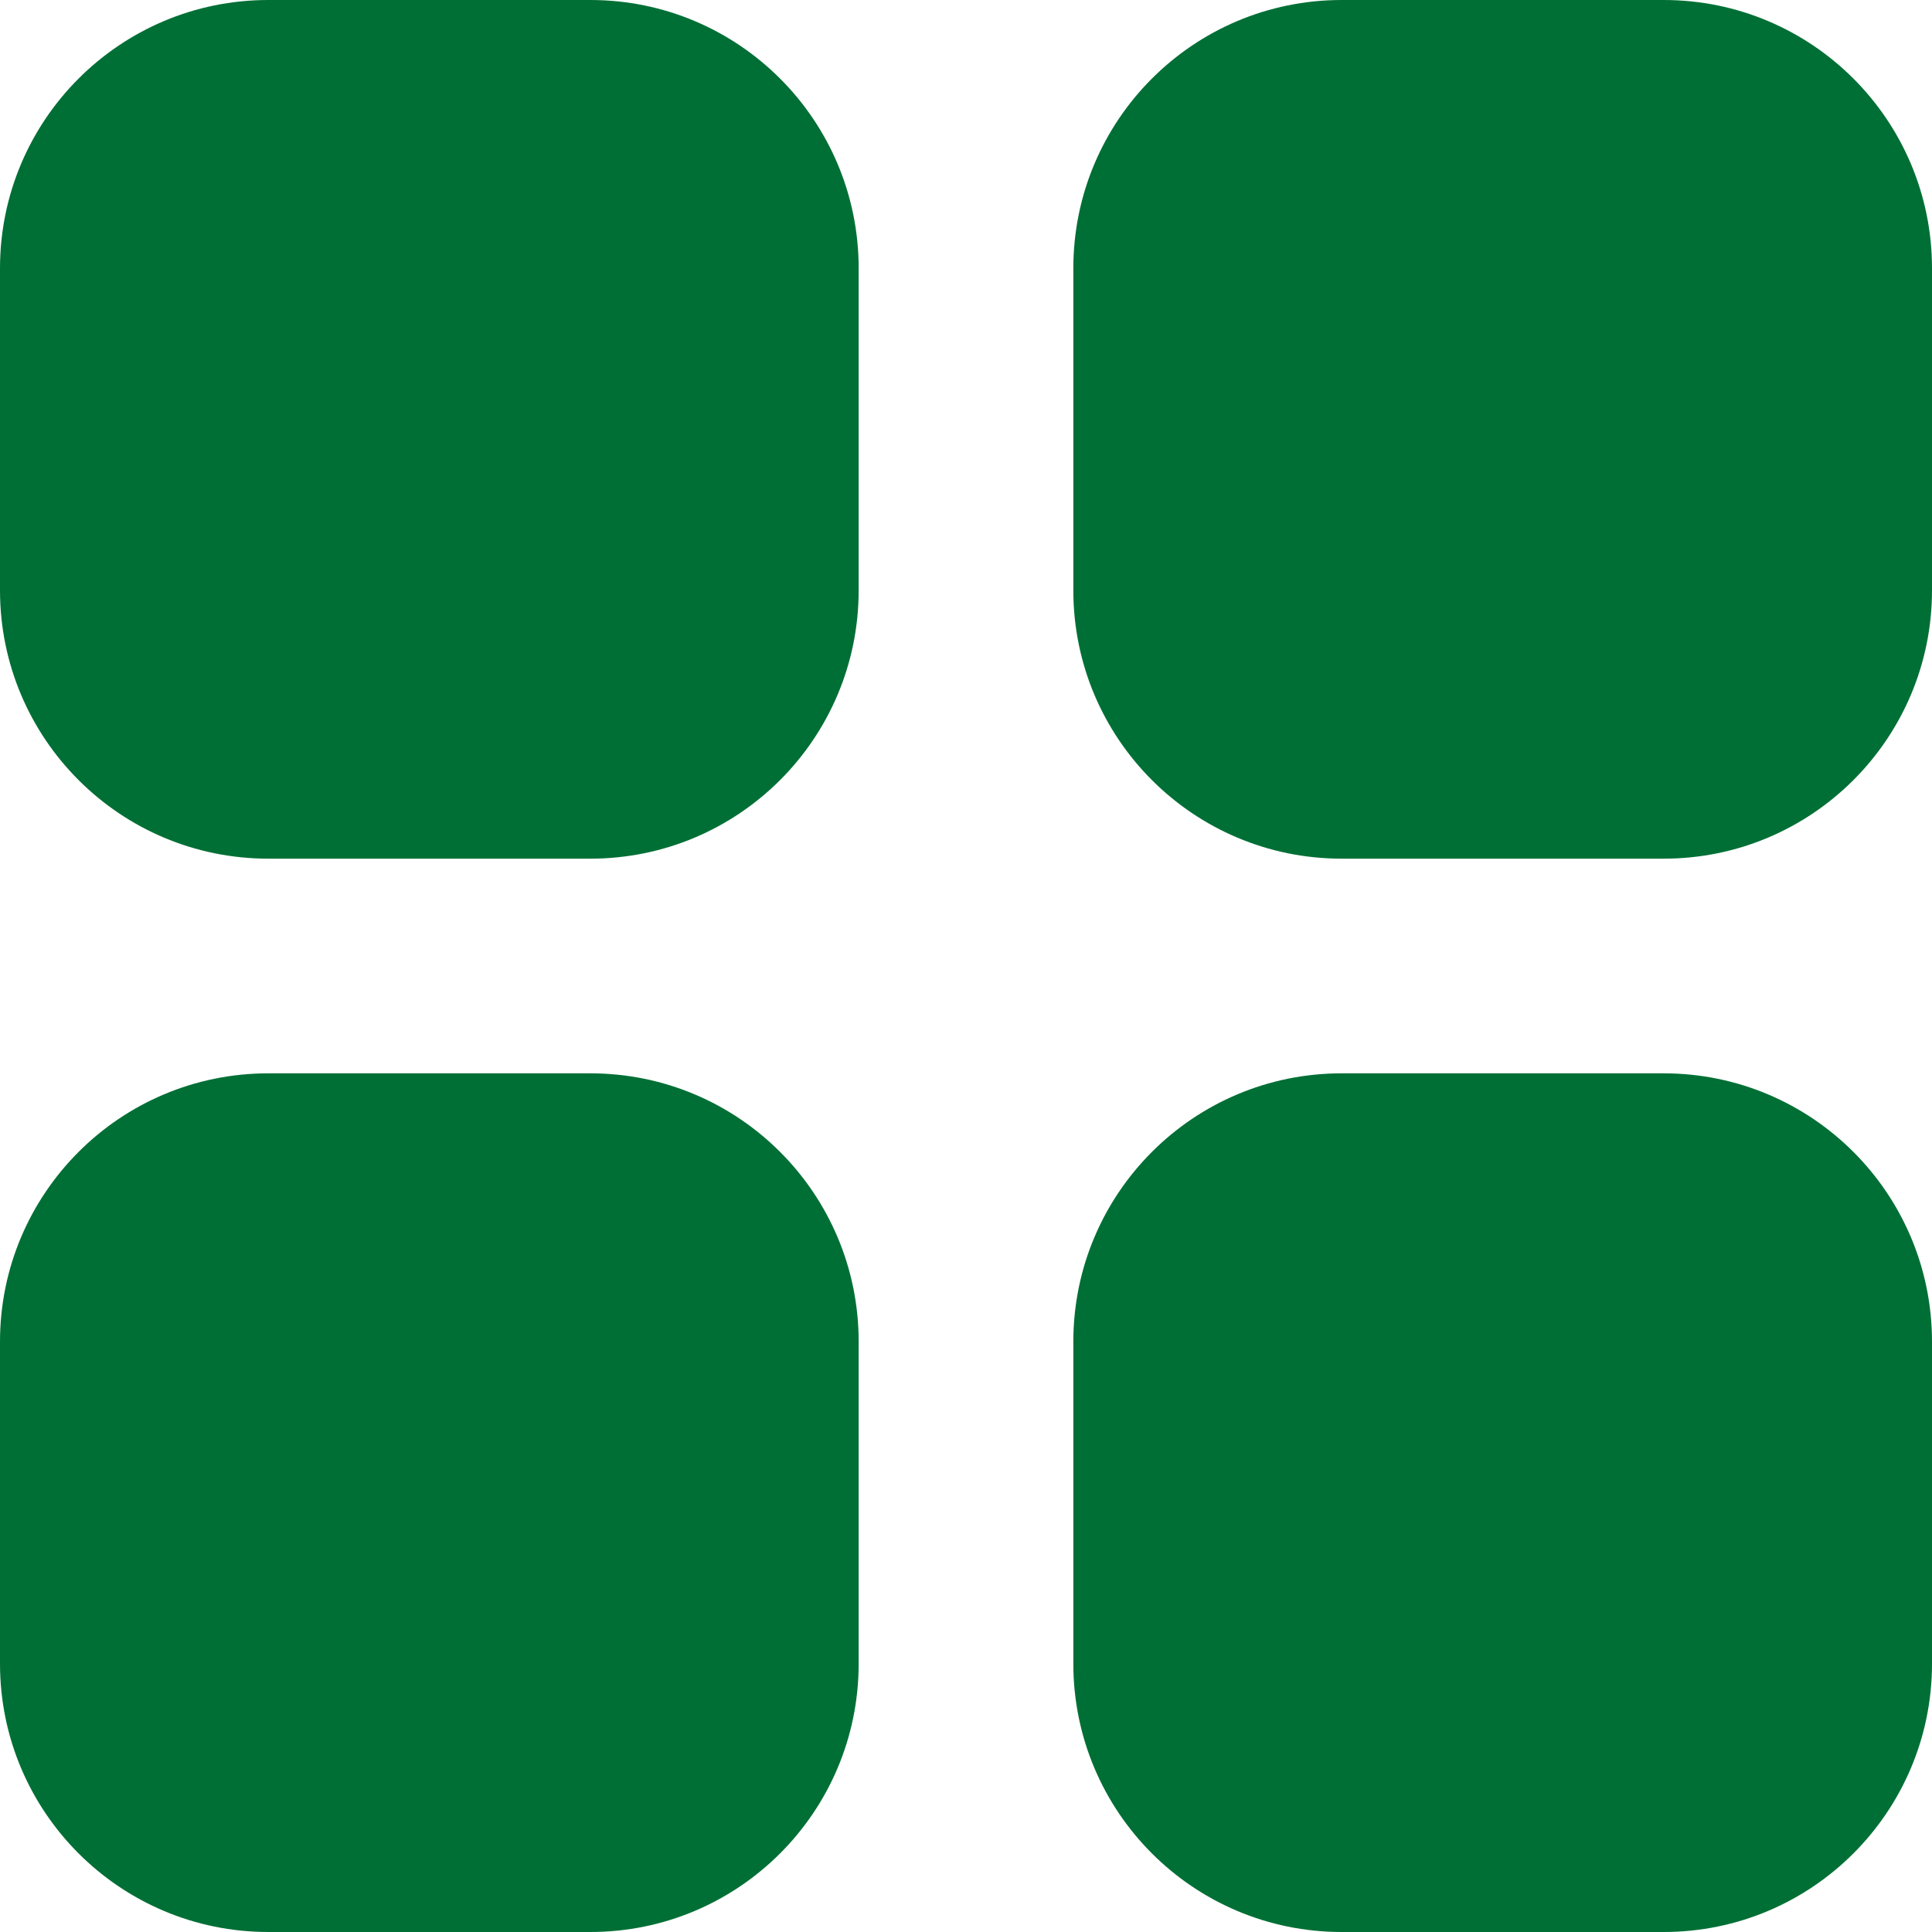
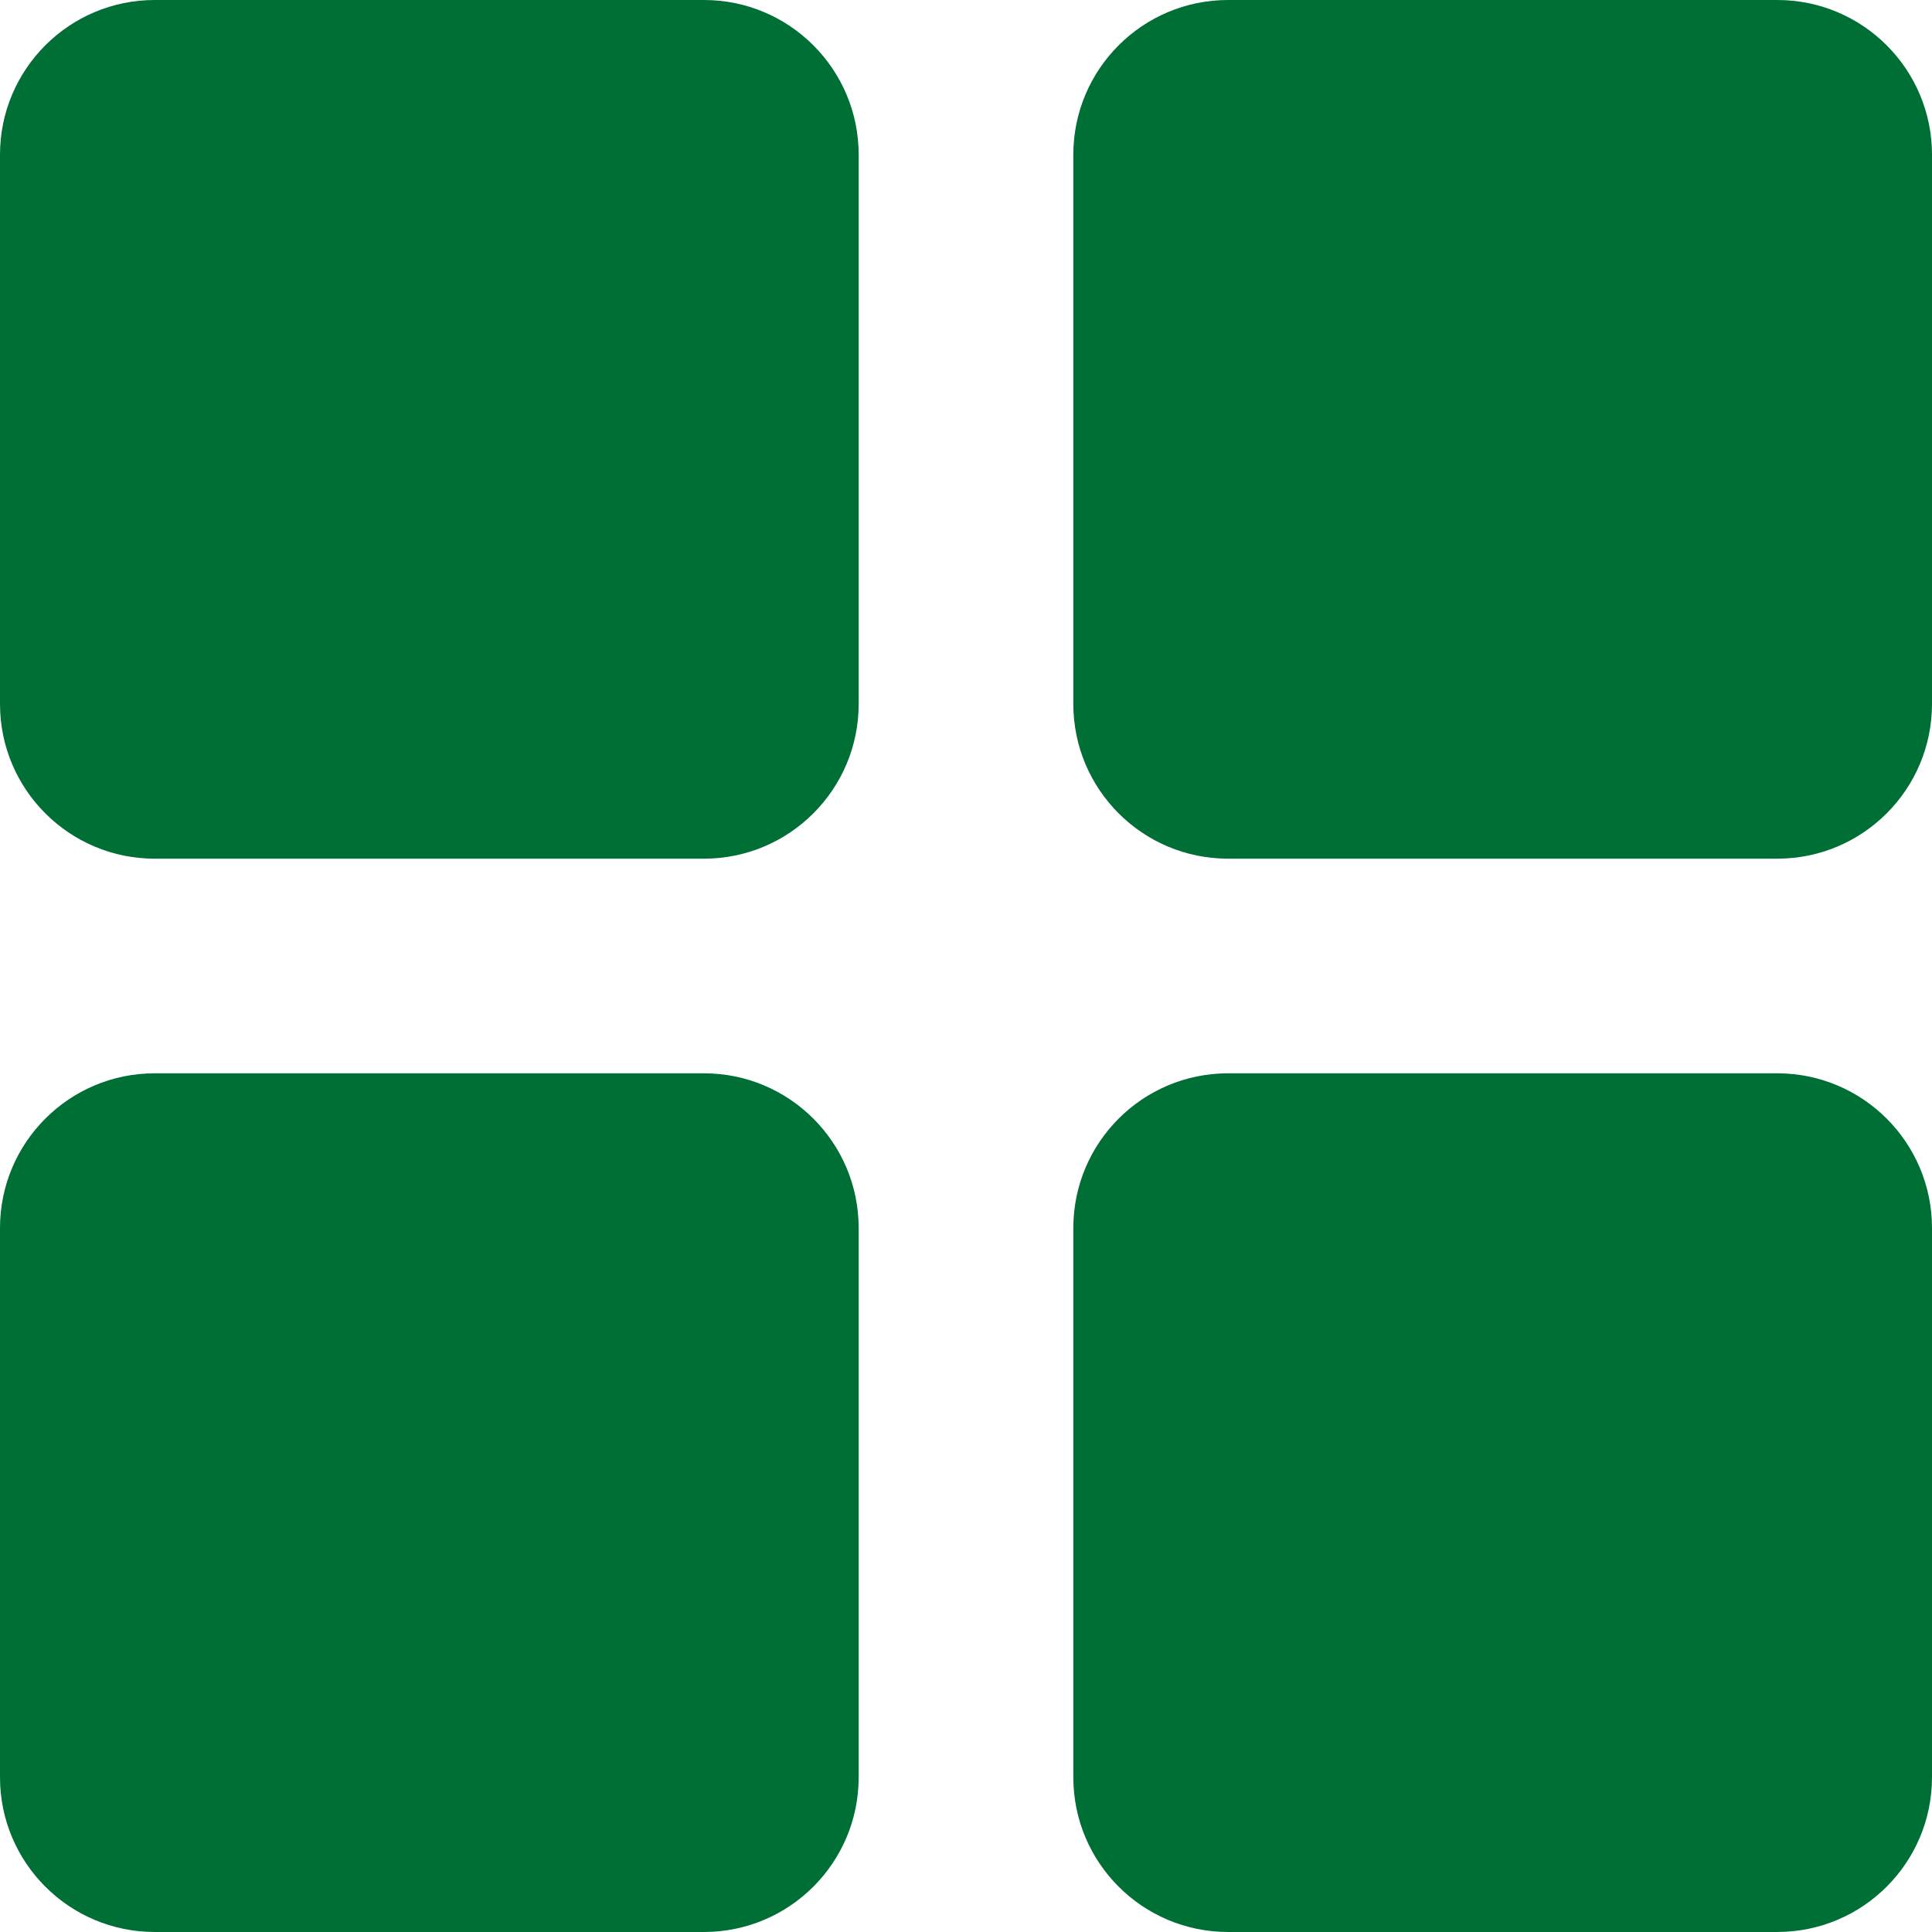
- <svg xmlns="http://www.w3.org/2000/svg" fill="#006f35" viewBox="0 0 18 18" version="1.1" x="0px" y="0px">
-   <g stroke="none" stroke-width="1" fill="none" fill-rule="evenodd">
-     <path d="M15.5,10 C16.881,10 18,11.119 18,12.5 L18,15.5 C18,16.881 16.881,18 15.5,18 L12.5,18 C11.119,18 10,16.881 10,15.5 L10,12.5 C10,11.119 11.119,10 12.5,10 L15.5,10 Z M5.5,10 C6.881,10 8,11.119 8,12.5 L8,15.5 C8,16.881 6.881,18 5.5,18 L2.5,18 C1.119,18 0,16.881 0,15.5 L0,12.5 C0,11.119 1.119,10 2.5,10 L5.5,10 Z M5.5,0 C6.881,0 8,1.119 8,2.5 L8,5.5 C8,6.881 6.881,8 5.5,8 L2.5,8 C1.119,8 0,6.881 0,5.5 L0,2.5 C0,1.119 1.119,0 2.5,0 L5.5,0 Z M15.5,0 C16.881,0 18,1.119 18,2.5 L18,5.5 C18,6.881 16.881,8 15.5,8 L12.5,8 C11.119,8 10,6.881 10,5.5 L10,2.5 C10,1.119 11.119,0 12.5,0 L15.5,0 Z" fill="#006f35" />
+ <svg xmlns="http://www.w3.org/2000/svg" style="fill: #006f35" viewBox="0 0 560.004 560" version="1.1">
+   <g transform="translate(-69.996)">
+     <path d="M 318.89,44.84 C 318.89,20.078 298.812,0 274.046,0 H 114.836 C 90.074,0 69.996,20.078 69.996,44.84 v 159.21 c 0,24.766 20.078,44.844 44.84,44.844 h 159.21 c 24.766,0 44.844,-20.078 44.844,-44.844 z" />
+     <path d="M 630,44.84 C 630,20.078 609.922,0 585.16,0 H 425.95 c -24.766,0 -44.844,20.078 -44.844,44.84 v 159.21 c 0,24.766 20.078,44.844 44.844,44.844 h 159.21 c 24.762,0 44.84,-20.078 44.84,-44.844 z" />
+     <path d="m 318.89,355.95 c 0,-24.766 -20.078,-44.844 -44.844,-44.844 h -159.21 c -24.762,0 -44.84,20.078 -44.84,44.844 v 159.21 c 0,24.762 20.078,44.84 44.84,44.84 h 159.21 c 24.766,0 44.844,-20.078 44.844,-44.84 z" />
+     <path d="m 630,355.95 c 0,-24.766 -20.078,-44.844 -44.84,-44.844 H 425.95 c -24.766,0 -44.844,20.078 -44.844,44.844 v 159.21 c 0,24.762 20.078,44.84 44.844,44.84 H 585.16 C 609.922,560 630,539.922 630,515.16 Z" />
  </g>
</svg>
